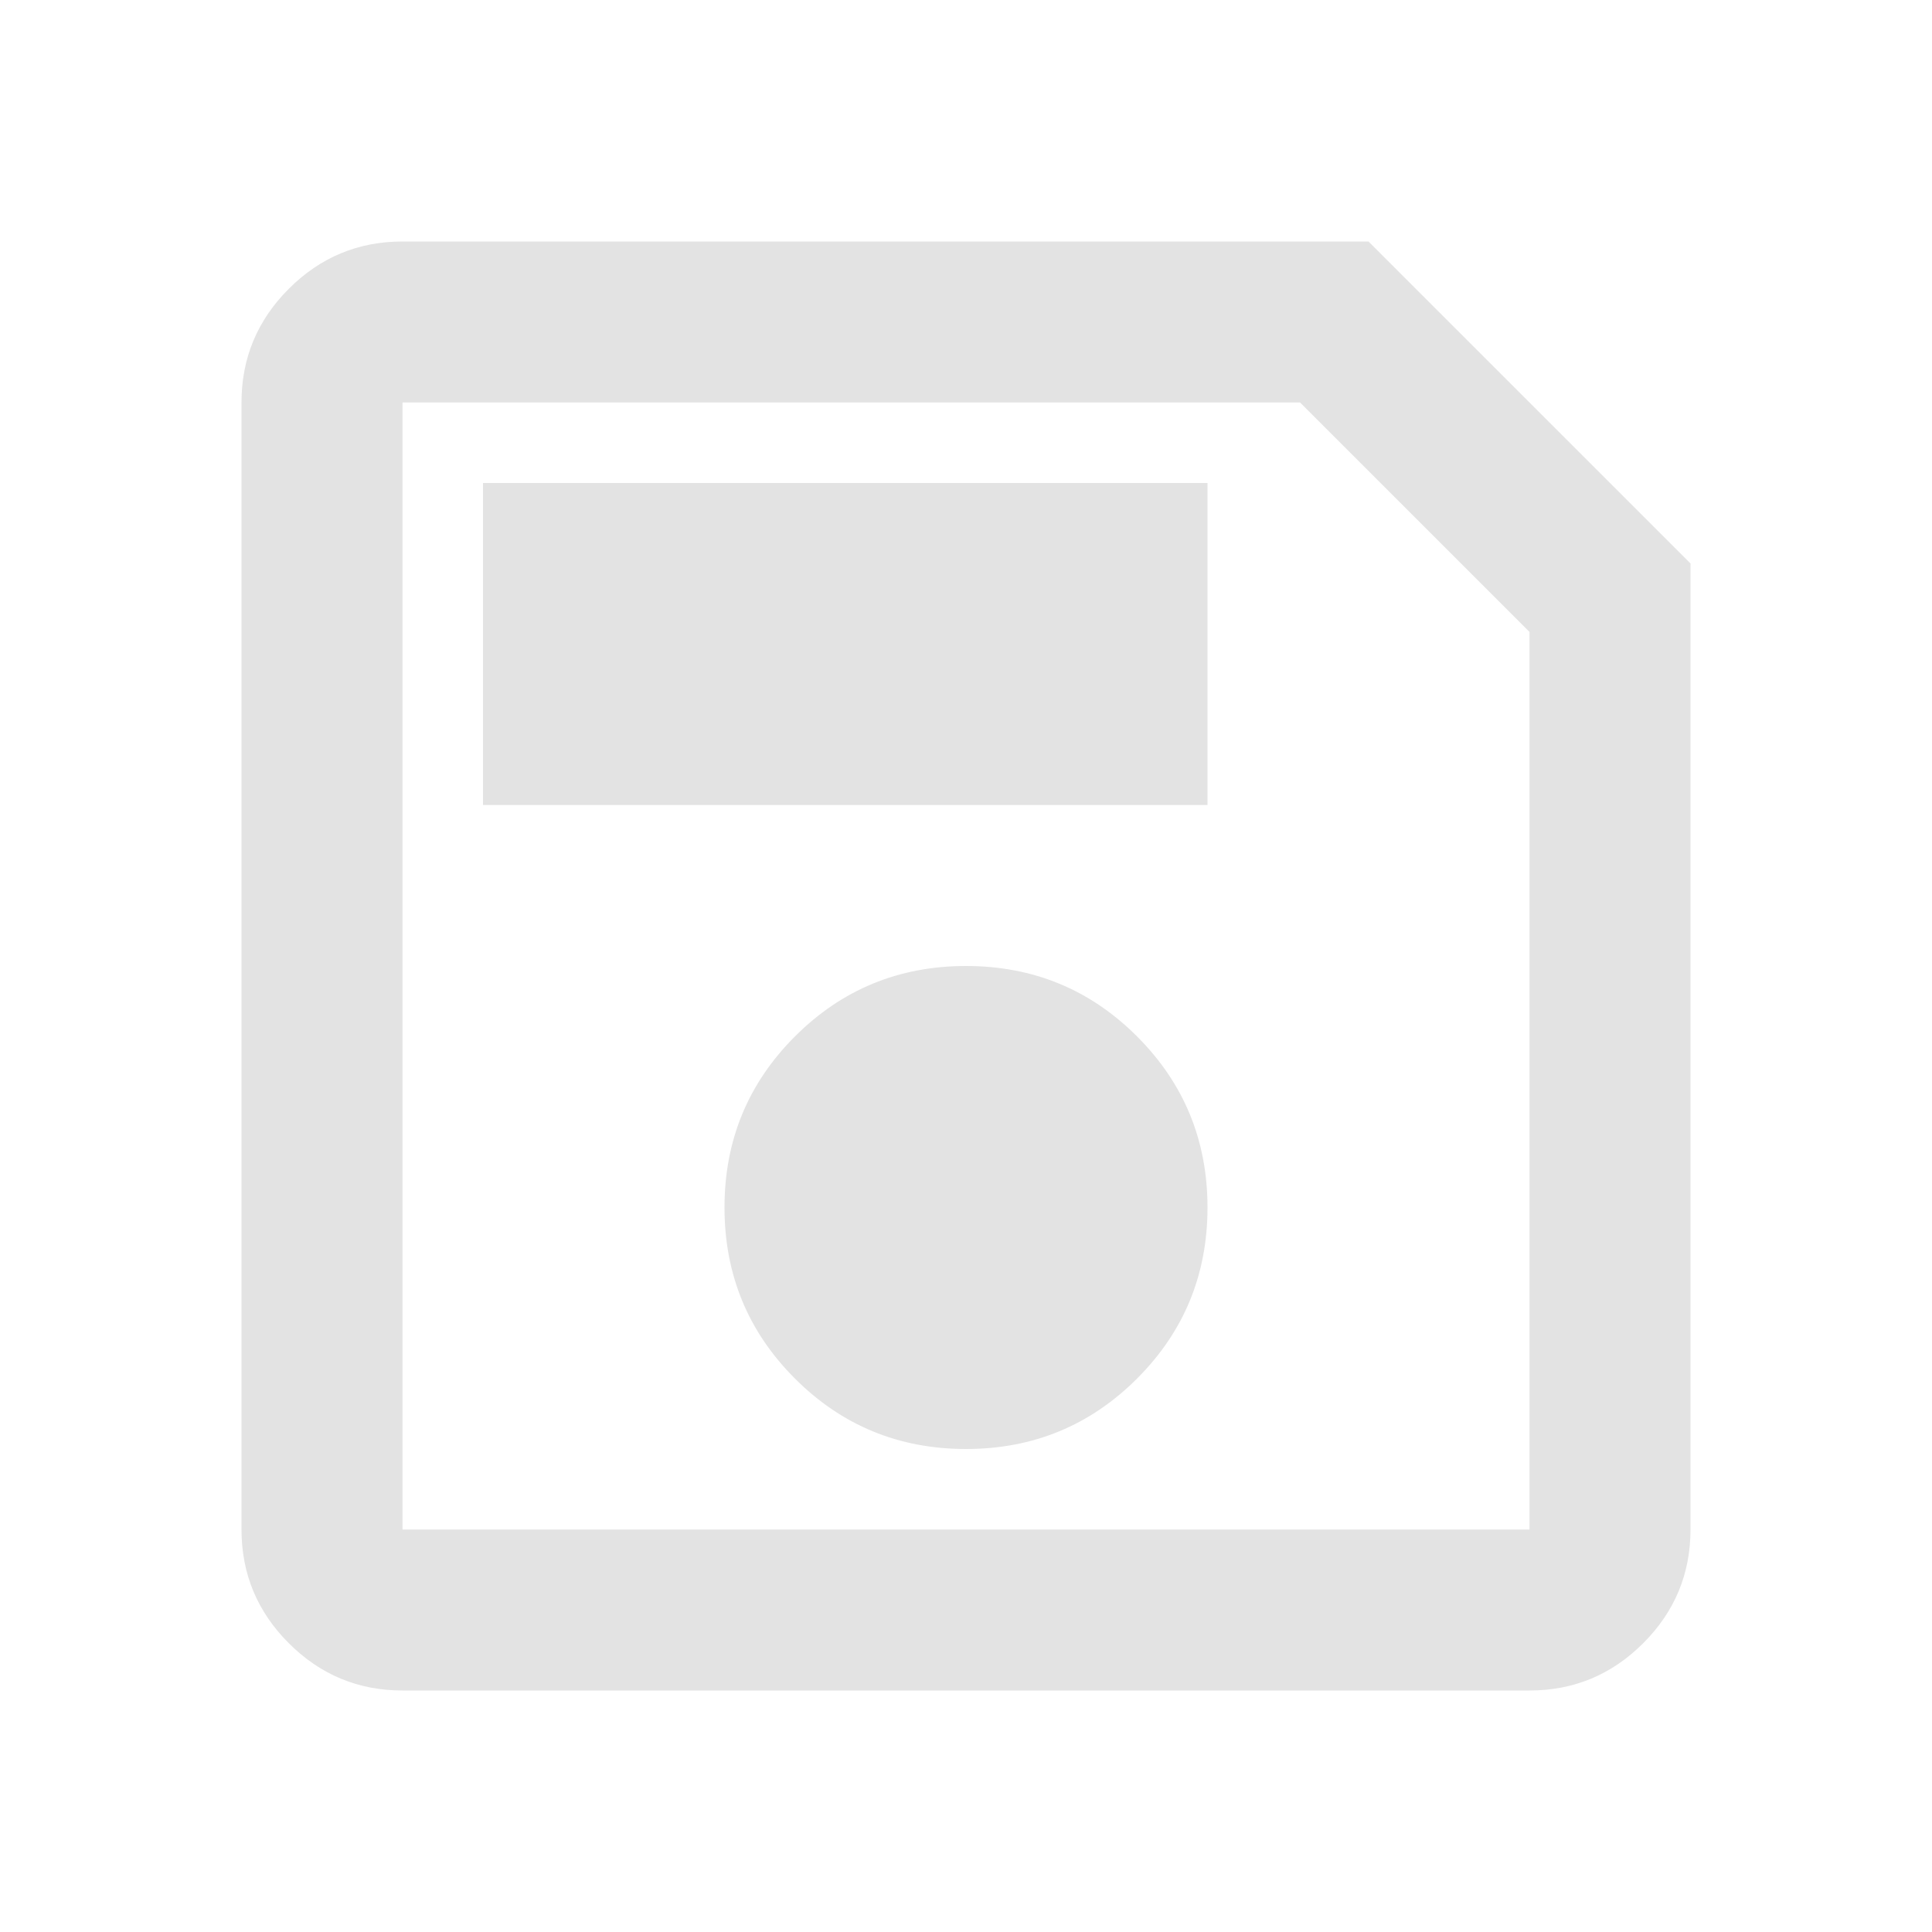
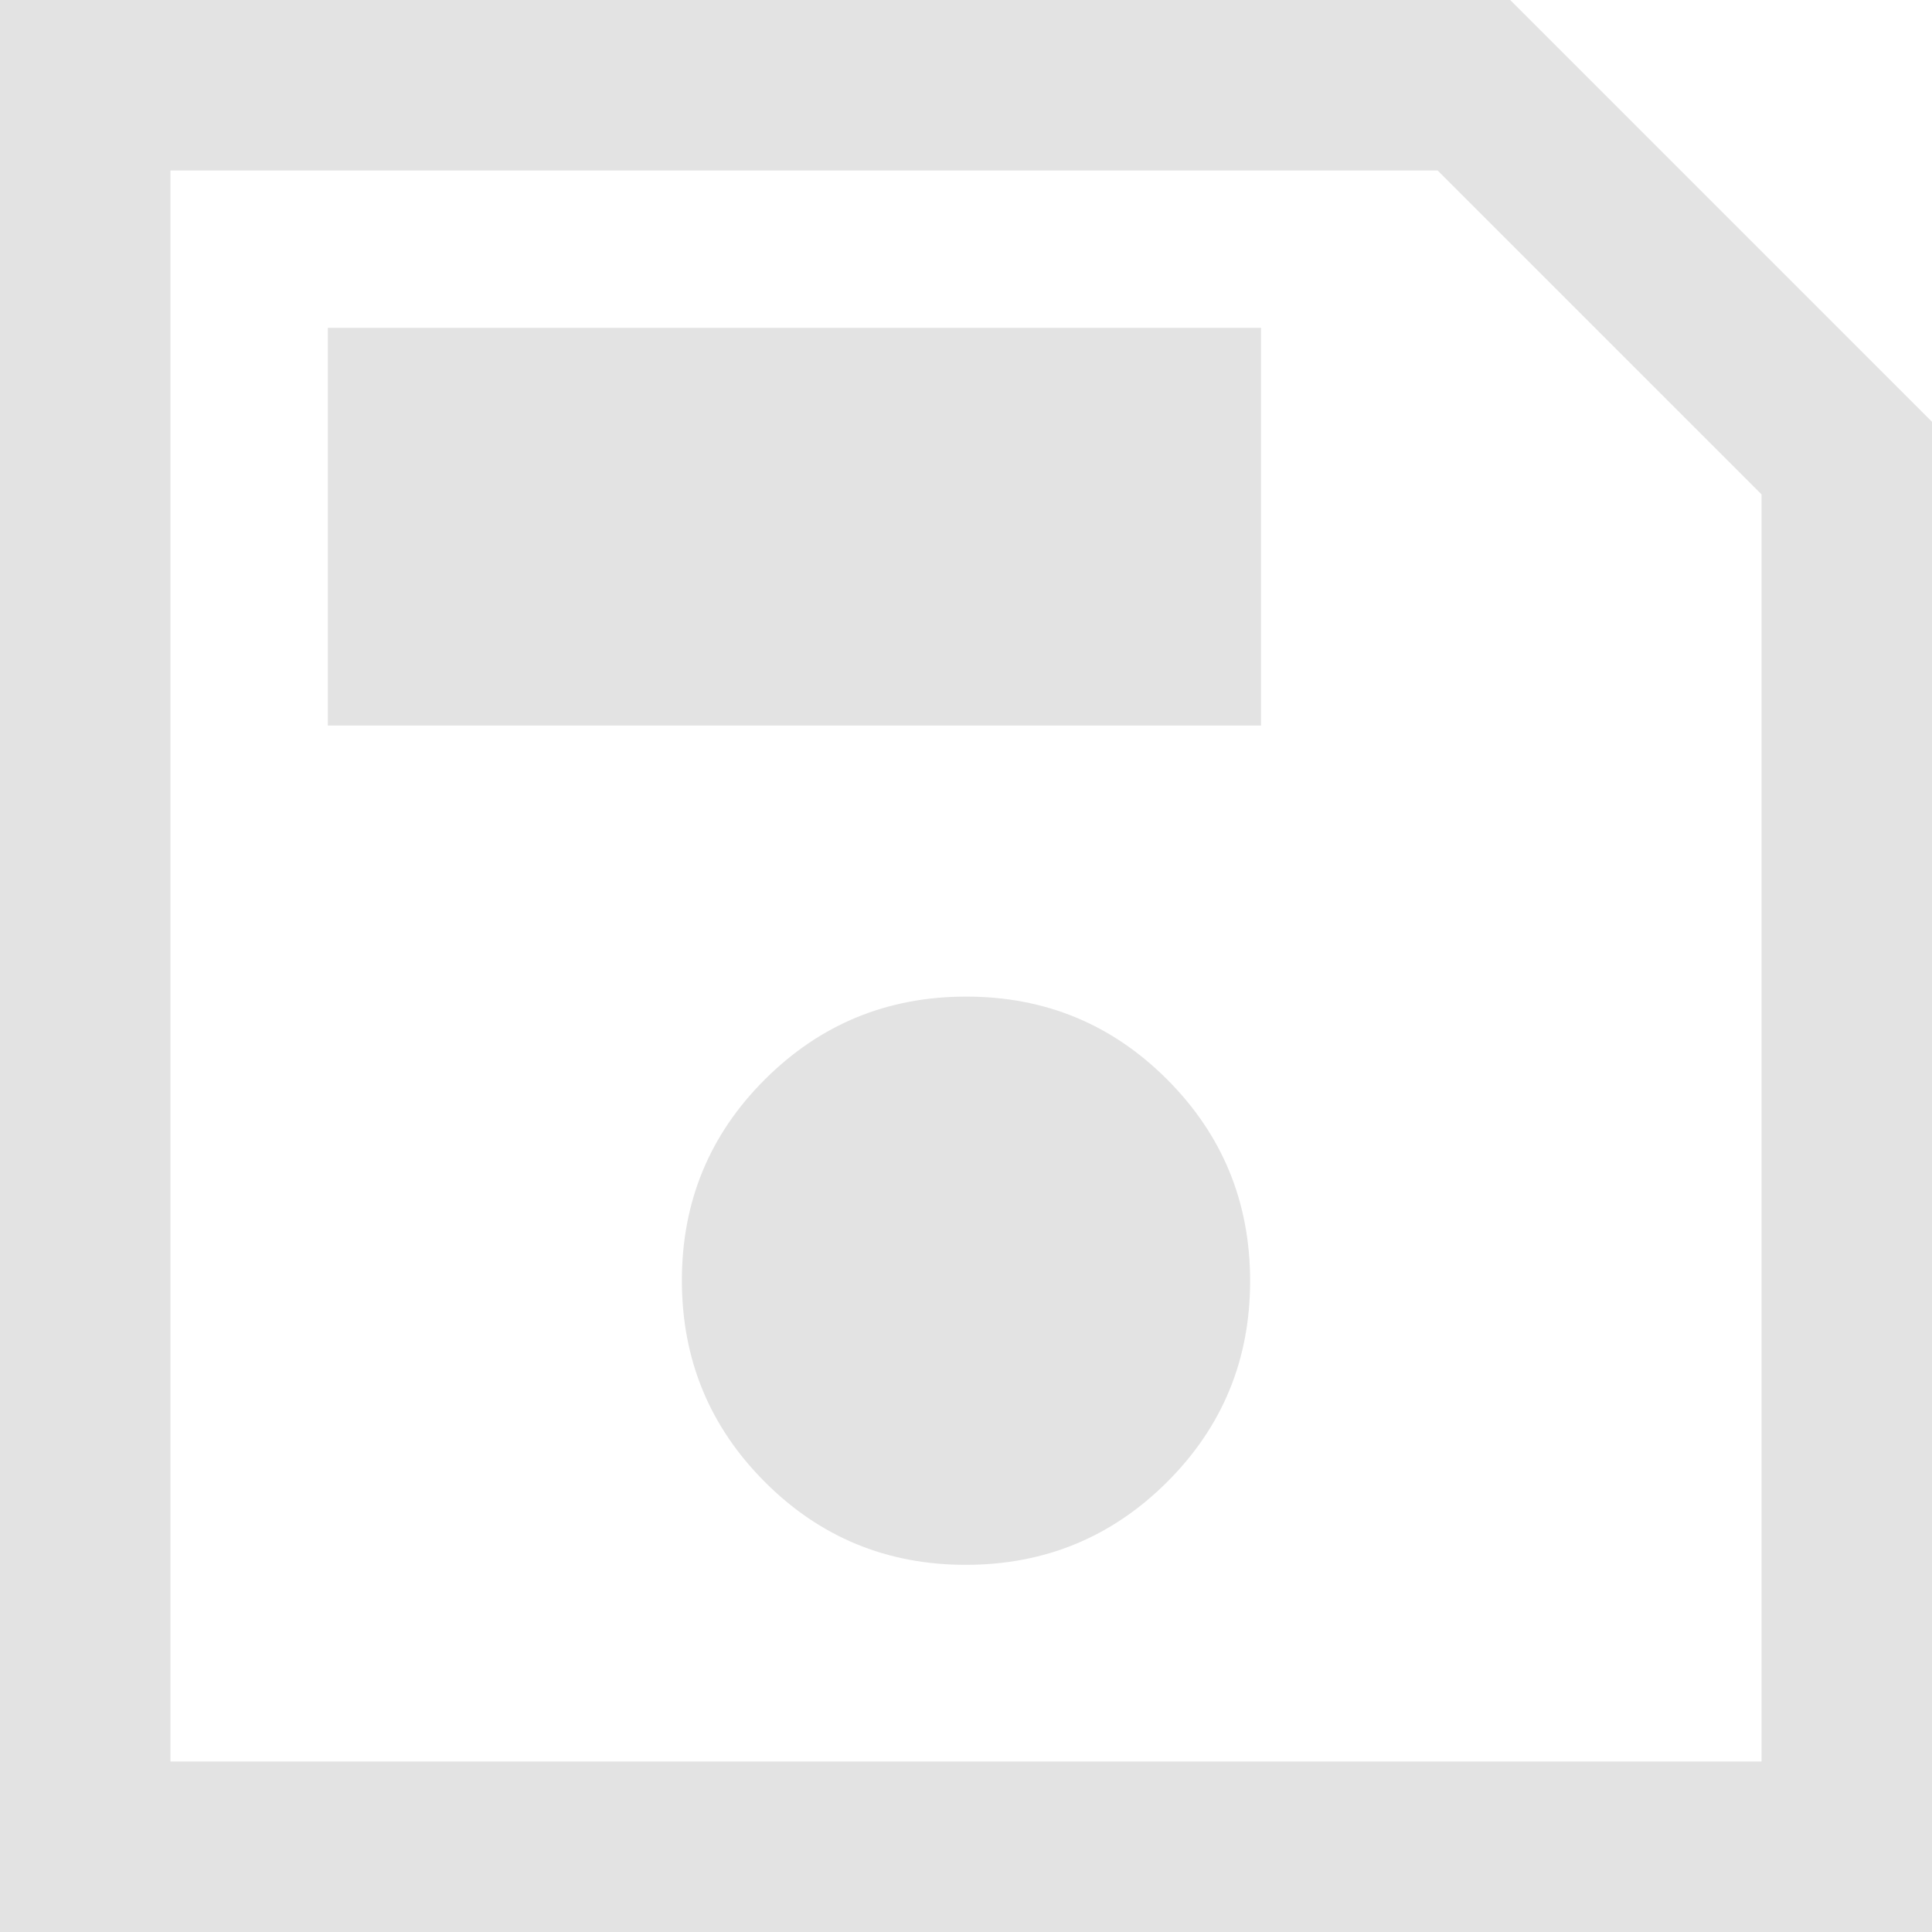
- <svg xmlns="http://www.w3.org/2000/svg" height="24px" viewBox="0 -960 960 960" width="24px" fill="#e3e3e3">
-   <path d="M840-680v480q0 33-23.5 56.5T760-120H200q-33 0-56.5-23.5T120-200v-560q0-33 23.5-56.5T200-840h480l160 160Zm-80 34L646-760H200v560h560v-446ZM480-240q50 0 85-35t35-85q0-50-35-85t-85-35q-50 0-85 35t-35 85q0 50 35 85t85 35ZM240-560h360v-160H240v160Zm-40-86v446-560 114Z" />
+ <svg xmlns="http://www.w3.org/2000/svg" width="680" height="680" viewBox="0 0 680 680" fill="#e3e3e3">
+   <g>
+     <path id="svg_1" d="m680,148.46l0,531.54l-680,0l0,-680l531.54,0l148.46,148.46zm-60,25.54l-114,-114l-446,0l0,560l560,0l0,-446zm-280.09,376.77q41.63,0 70.86,-29.14q29.23,-29.14 29.23,-70.77q0,-41.63 -29.14,-70.86q-29.14,-29.23 -70.77,-29.23q-41.63,0 -70.86,29.14q-29.23,29.14 -29.23,70.77q0,41.63 29.14,70.86q29.14,29.23 70.77,29.23zm-224.52,-295.39l328.45,0l0,-139.99l-328.45,0l0,139.99zm-55.39,-81.38l0,446l0,-560l0,114z" />
+   </g>
</svg>
